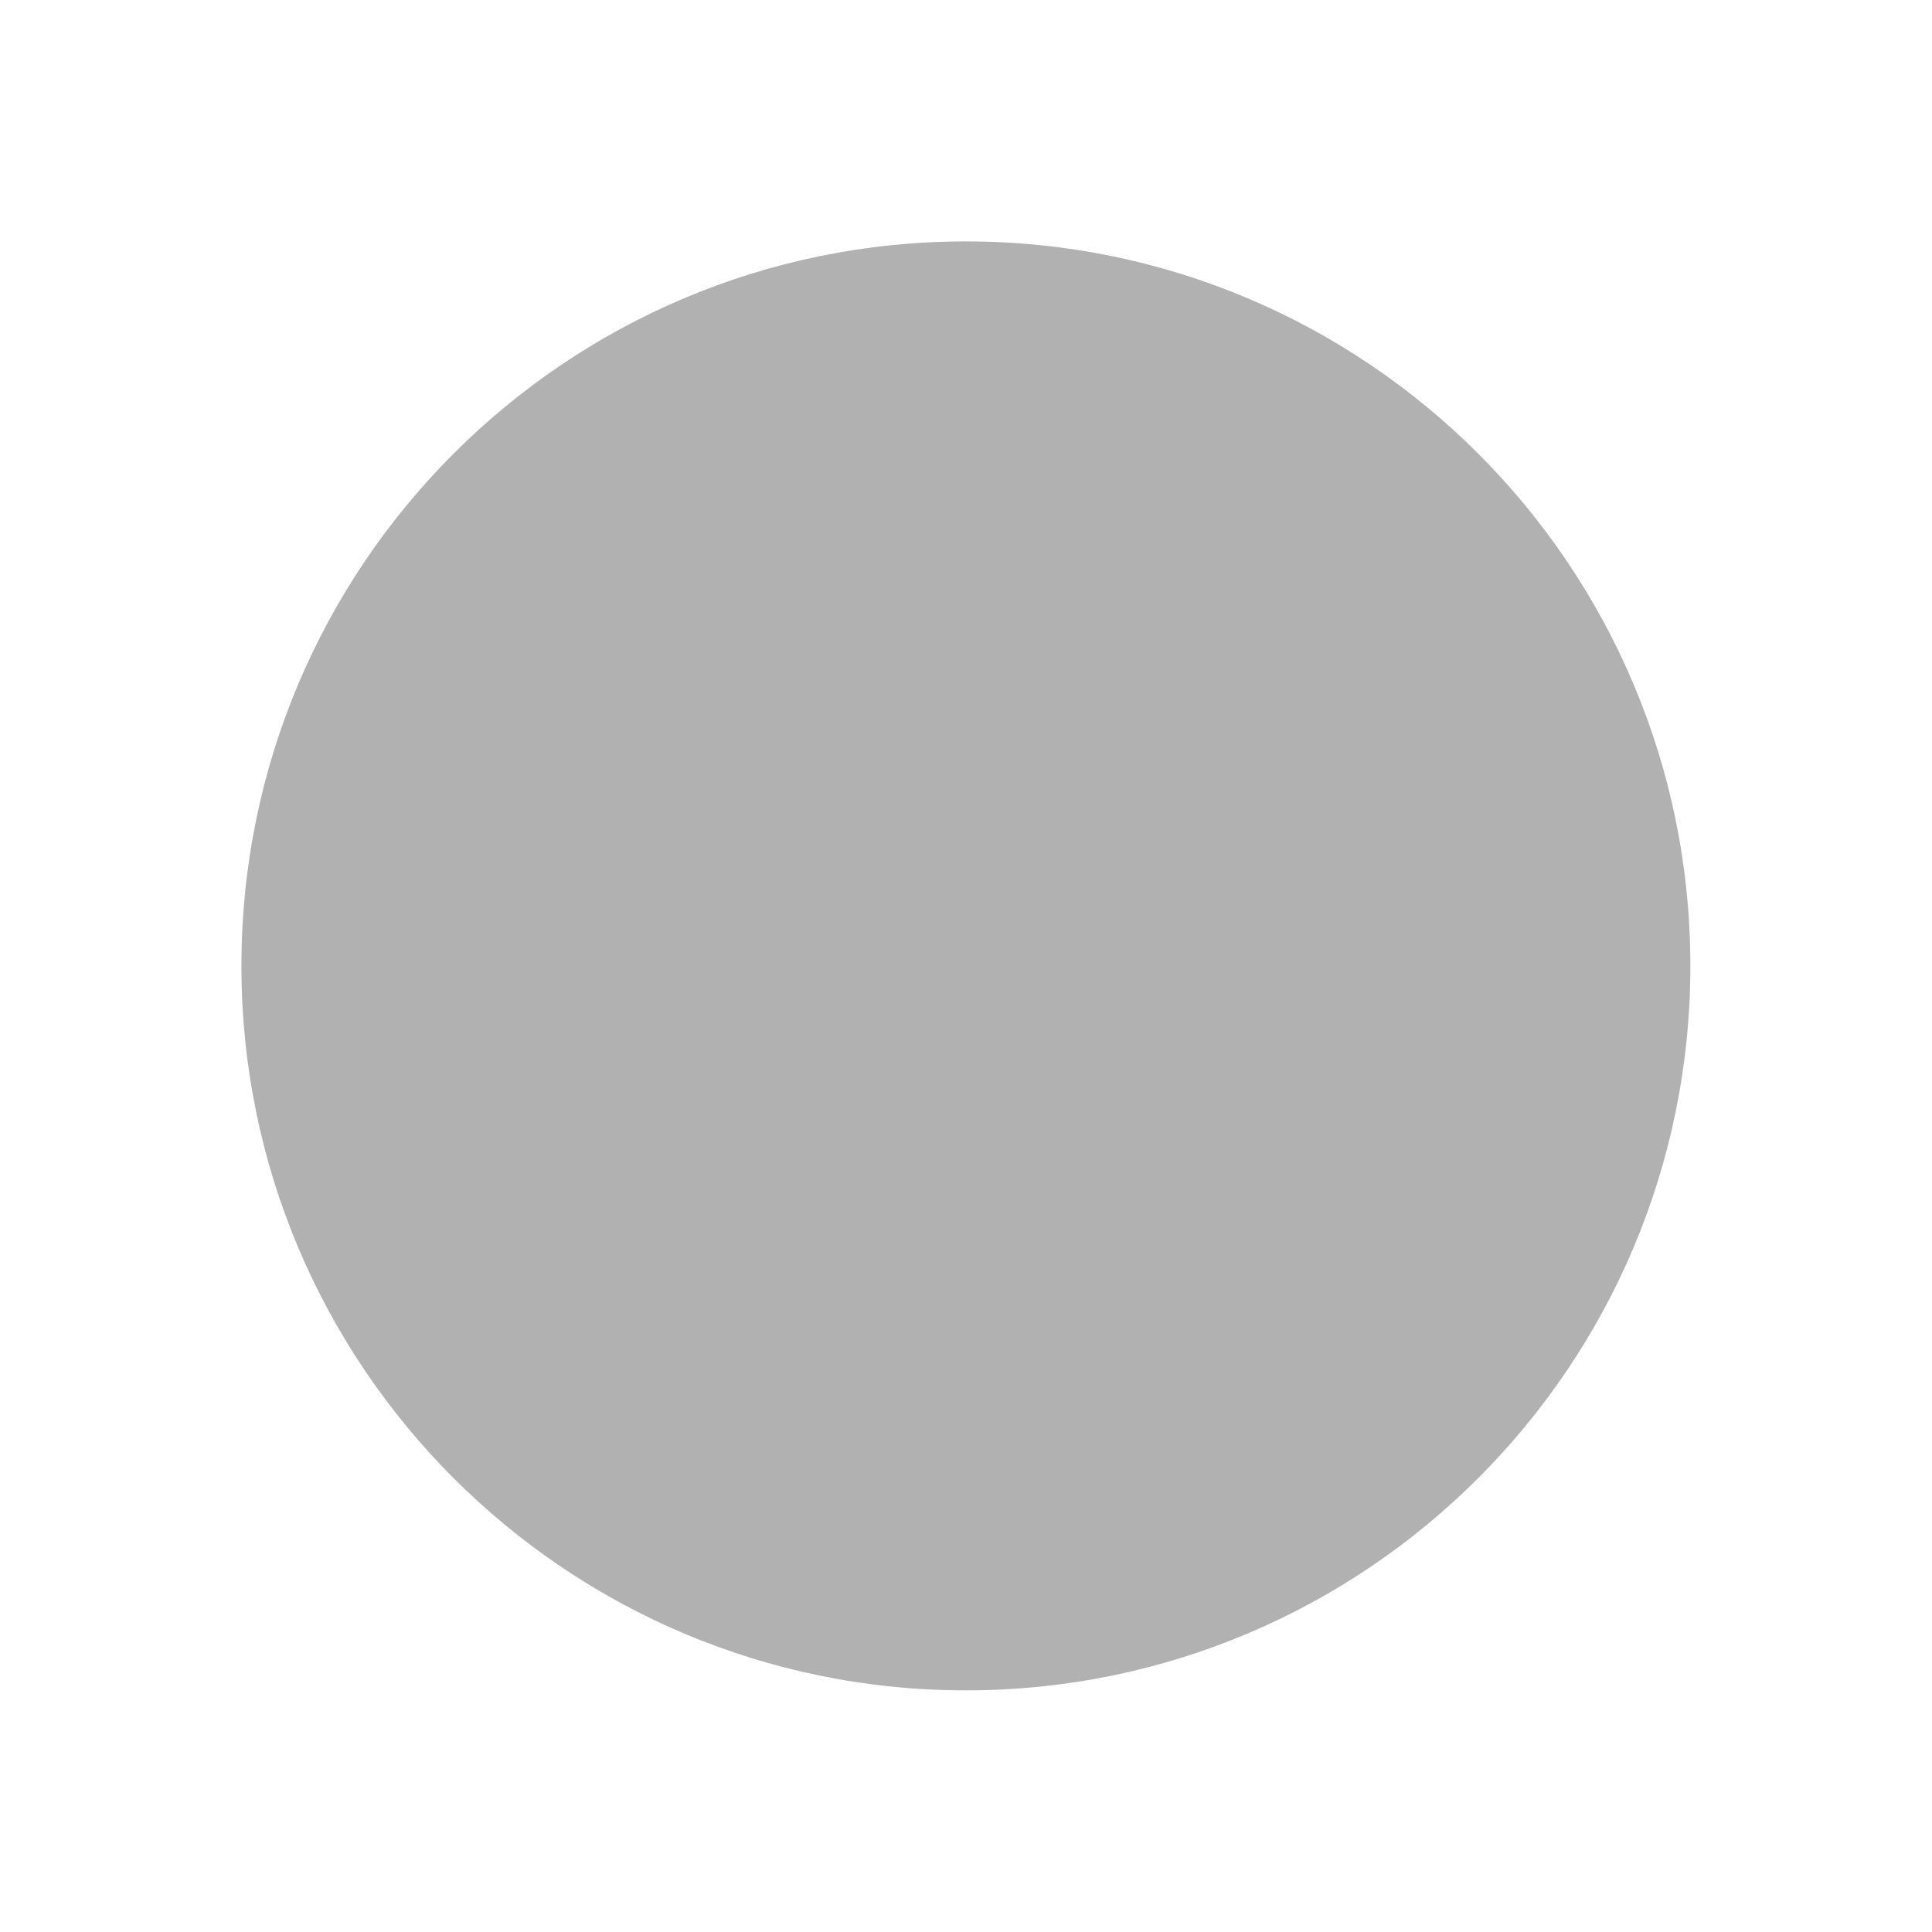
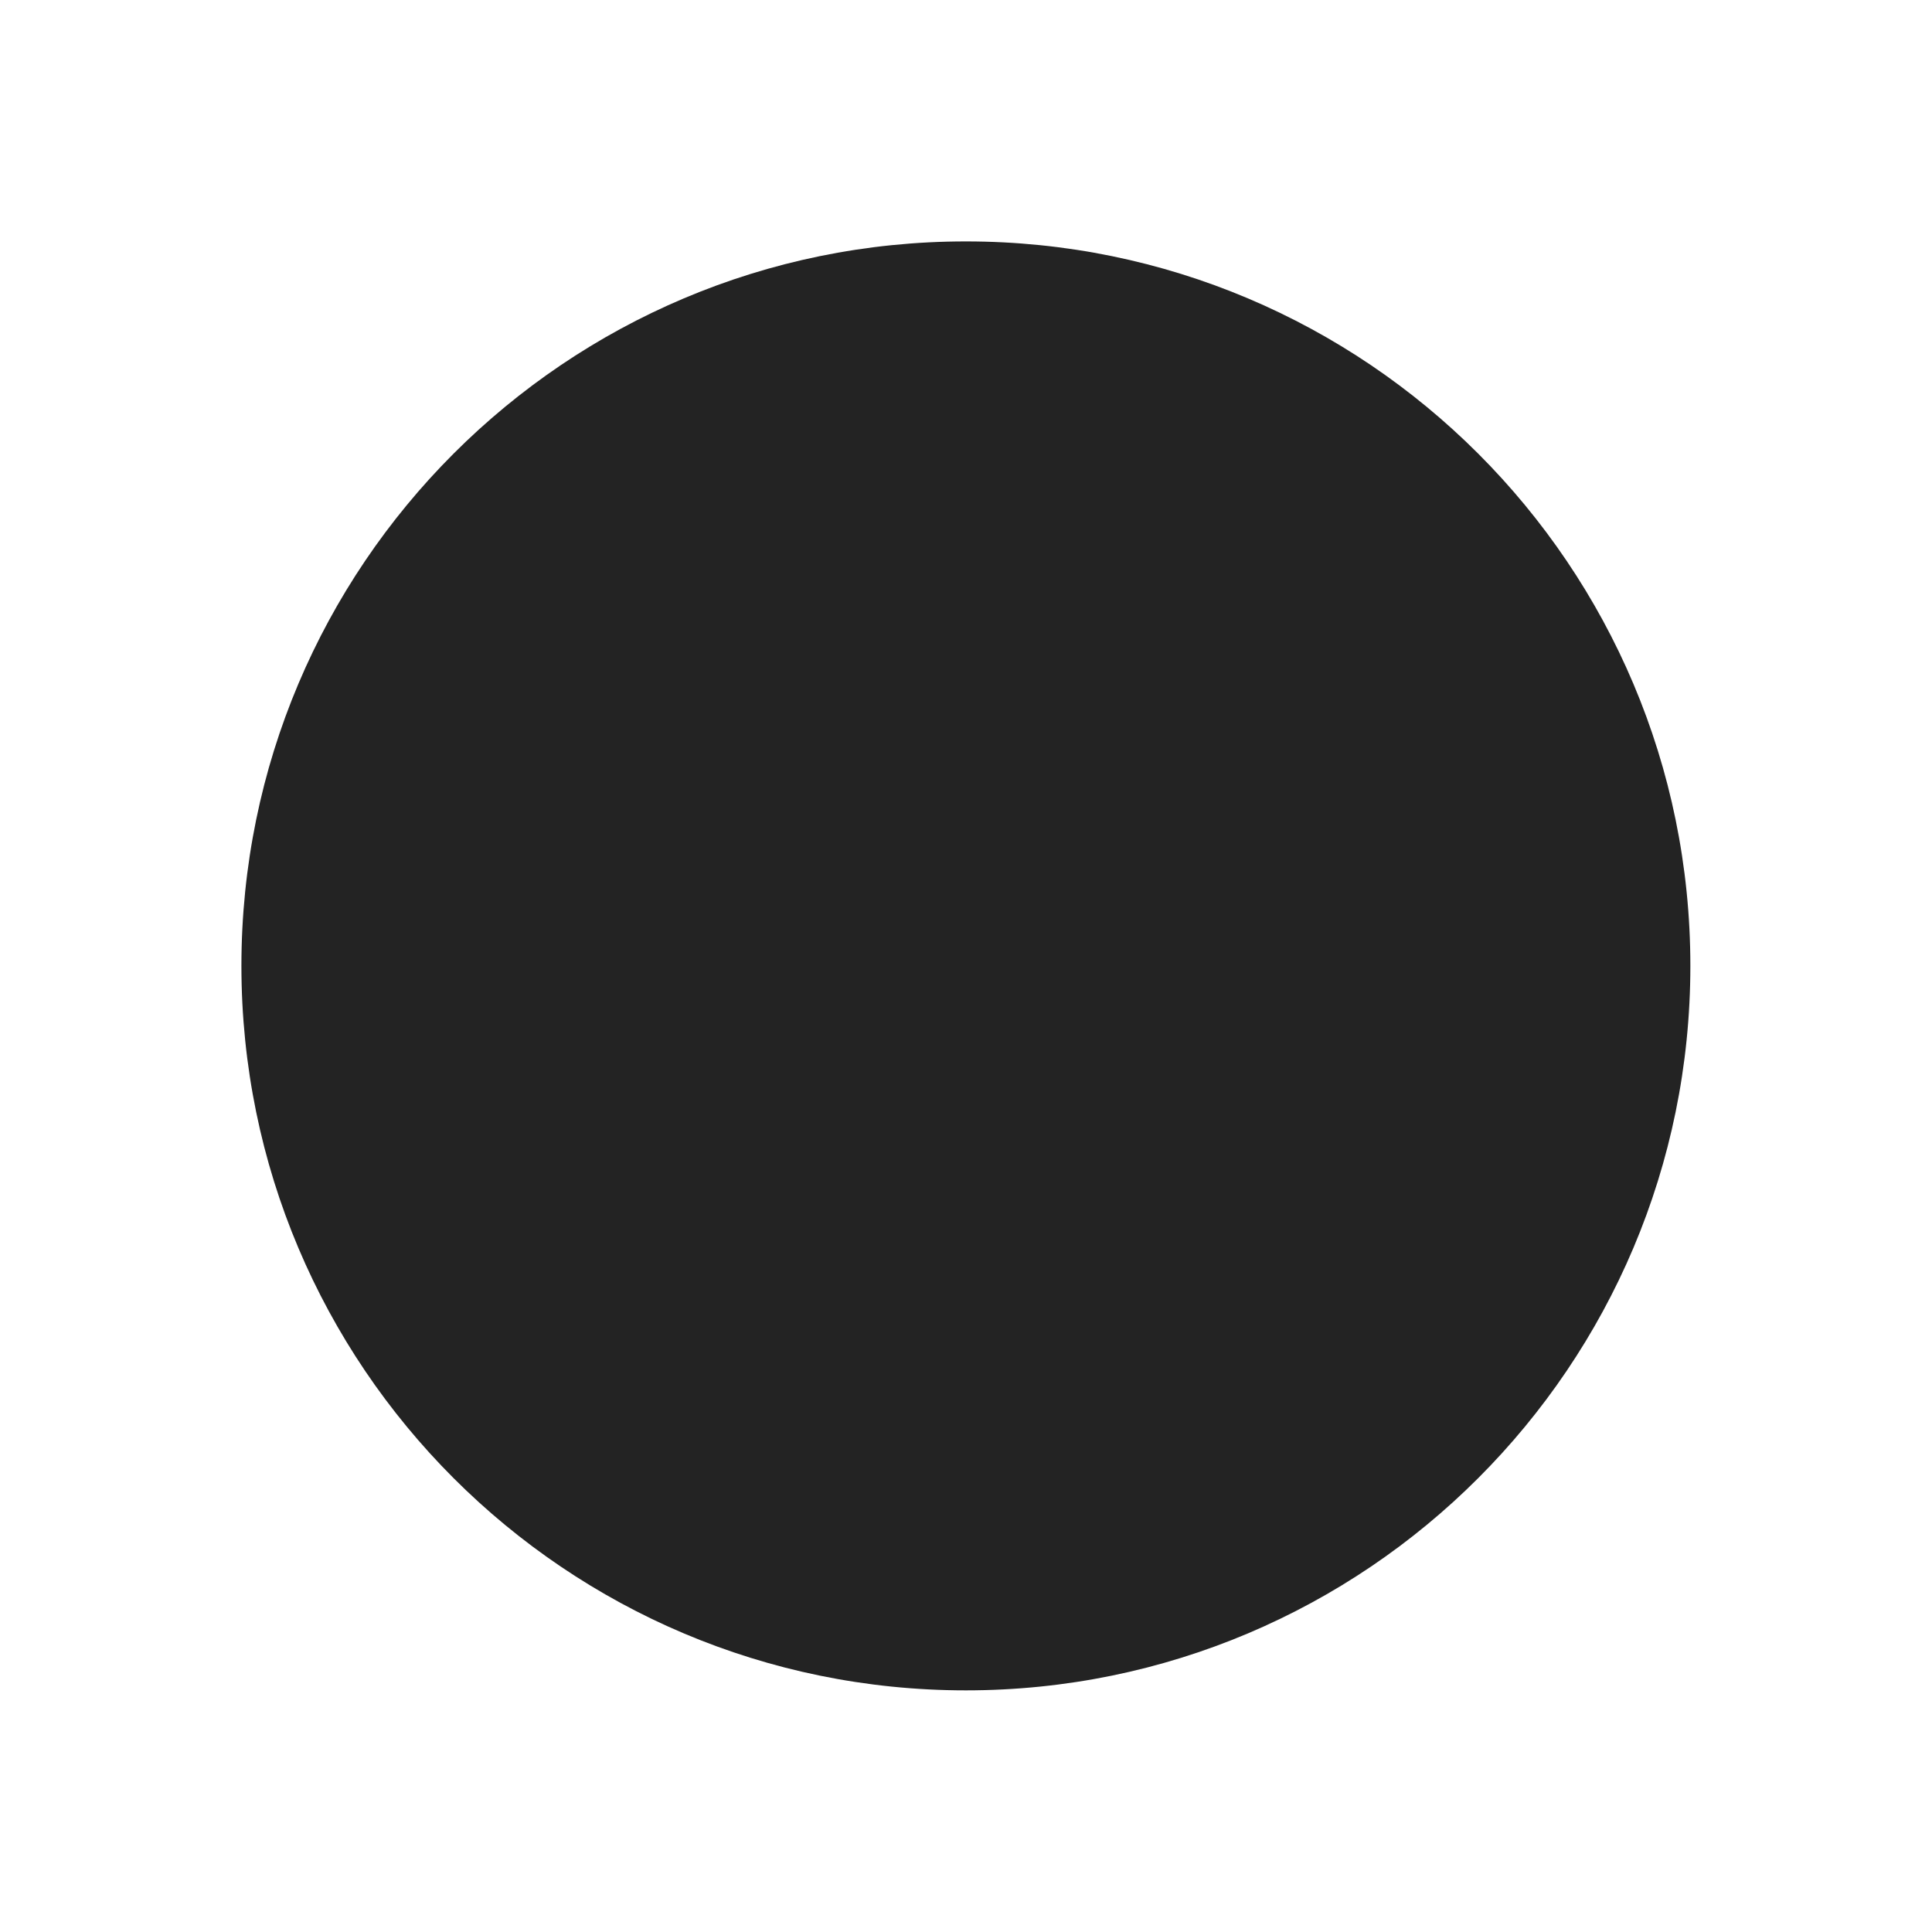
<svg xmlns="http://www.w3.org/2000/svg" width="32" height="32" viewBox="0 0 8.467 8.467" version="1.1" id="svg8">
  <defs id="defs2">
    <style id="style1399">.cls-1{fill:#e3e3e3;}</style>
    <style id="style1399-4">.cls-1{fill:#e3e3e3;}</style>
    <style id="style1399-8">.cls-1{fill:#e3e3e3;}</style>
    <style id="style1399-4-5">.cls-1{fill:#e3e3e3;}</style>
    <style id="style1399-0">.cls-1{fill:#e3e3e3;}</style>
    <style id="style854">.cls-1{fill:#e3e3e3;}</style>
  </defs>
-   <circle style="fill:#b1b1b1;fill-opacity:1;stroke-width:0.836;stroke-linecap:round" id="path1759" cx="4.233" cy="4.233" r="3.175" />
+   <circle style="fill:#232323;fill-opacity:1;stroke-width:0.836;stroke-linecap:round" id="path1759" cx="4.233" cy="4.233" r="3.175" />
</svg>
